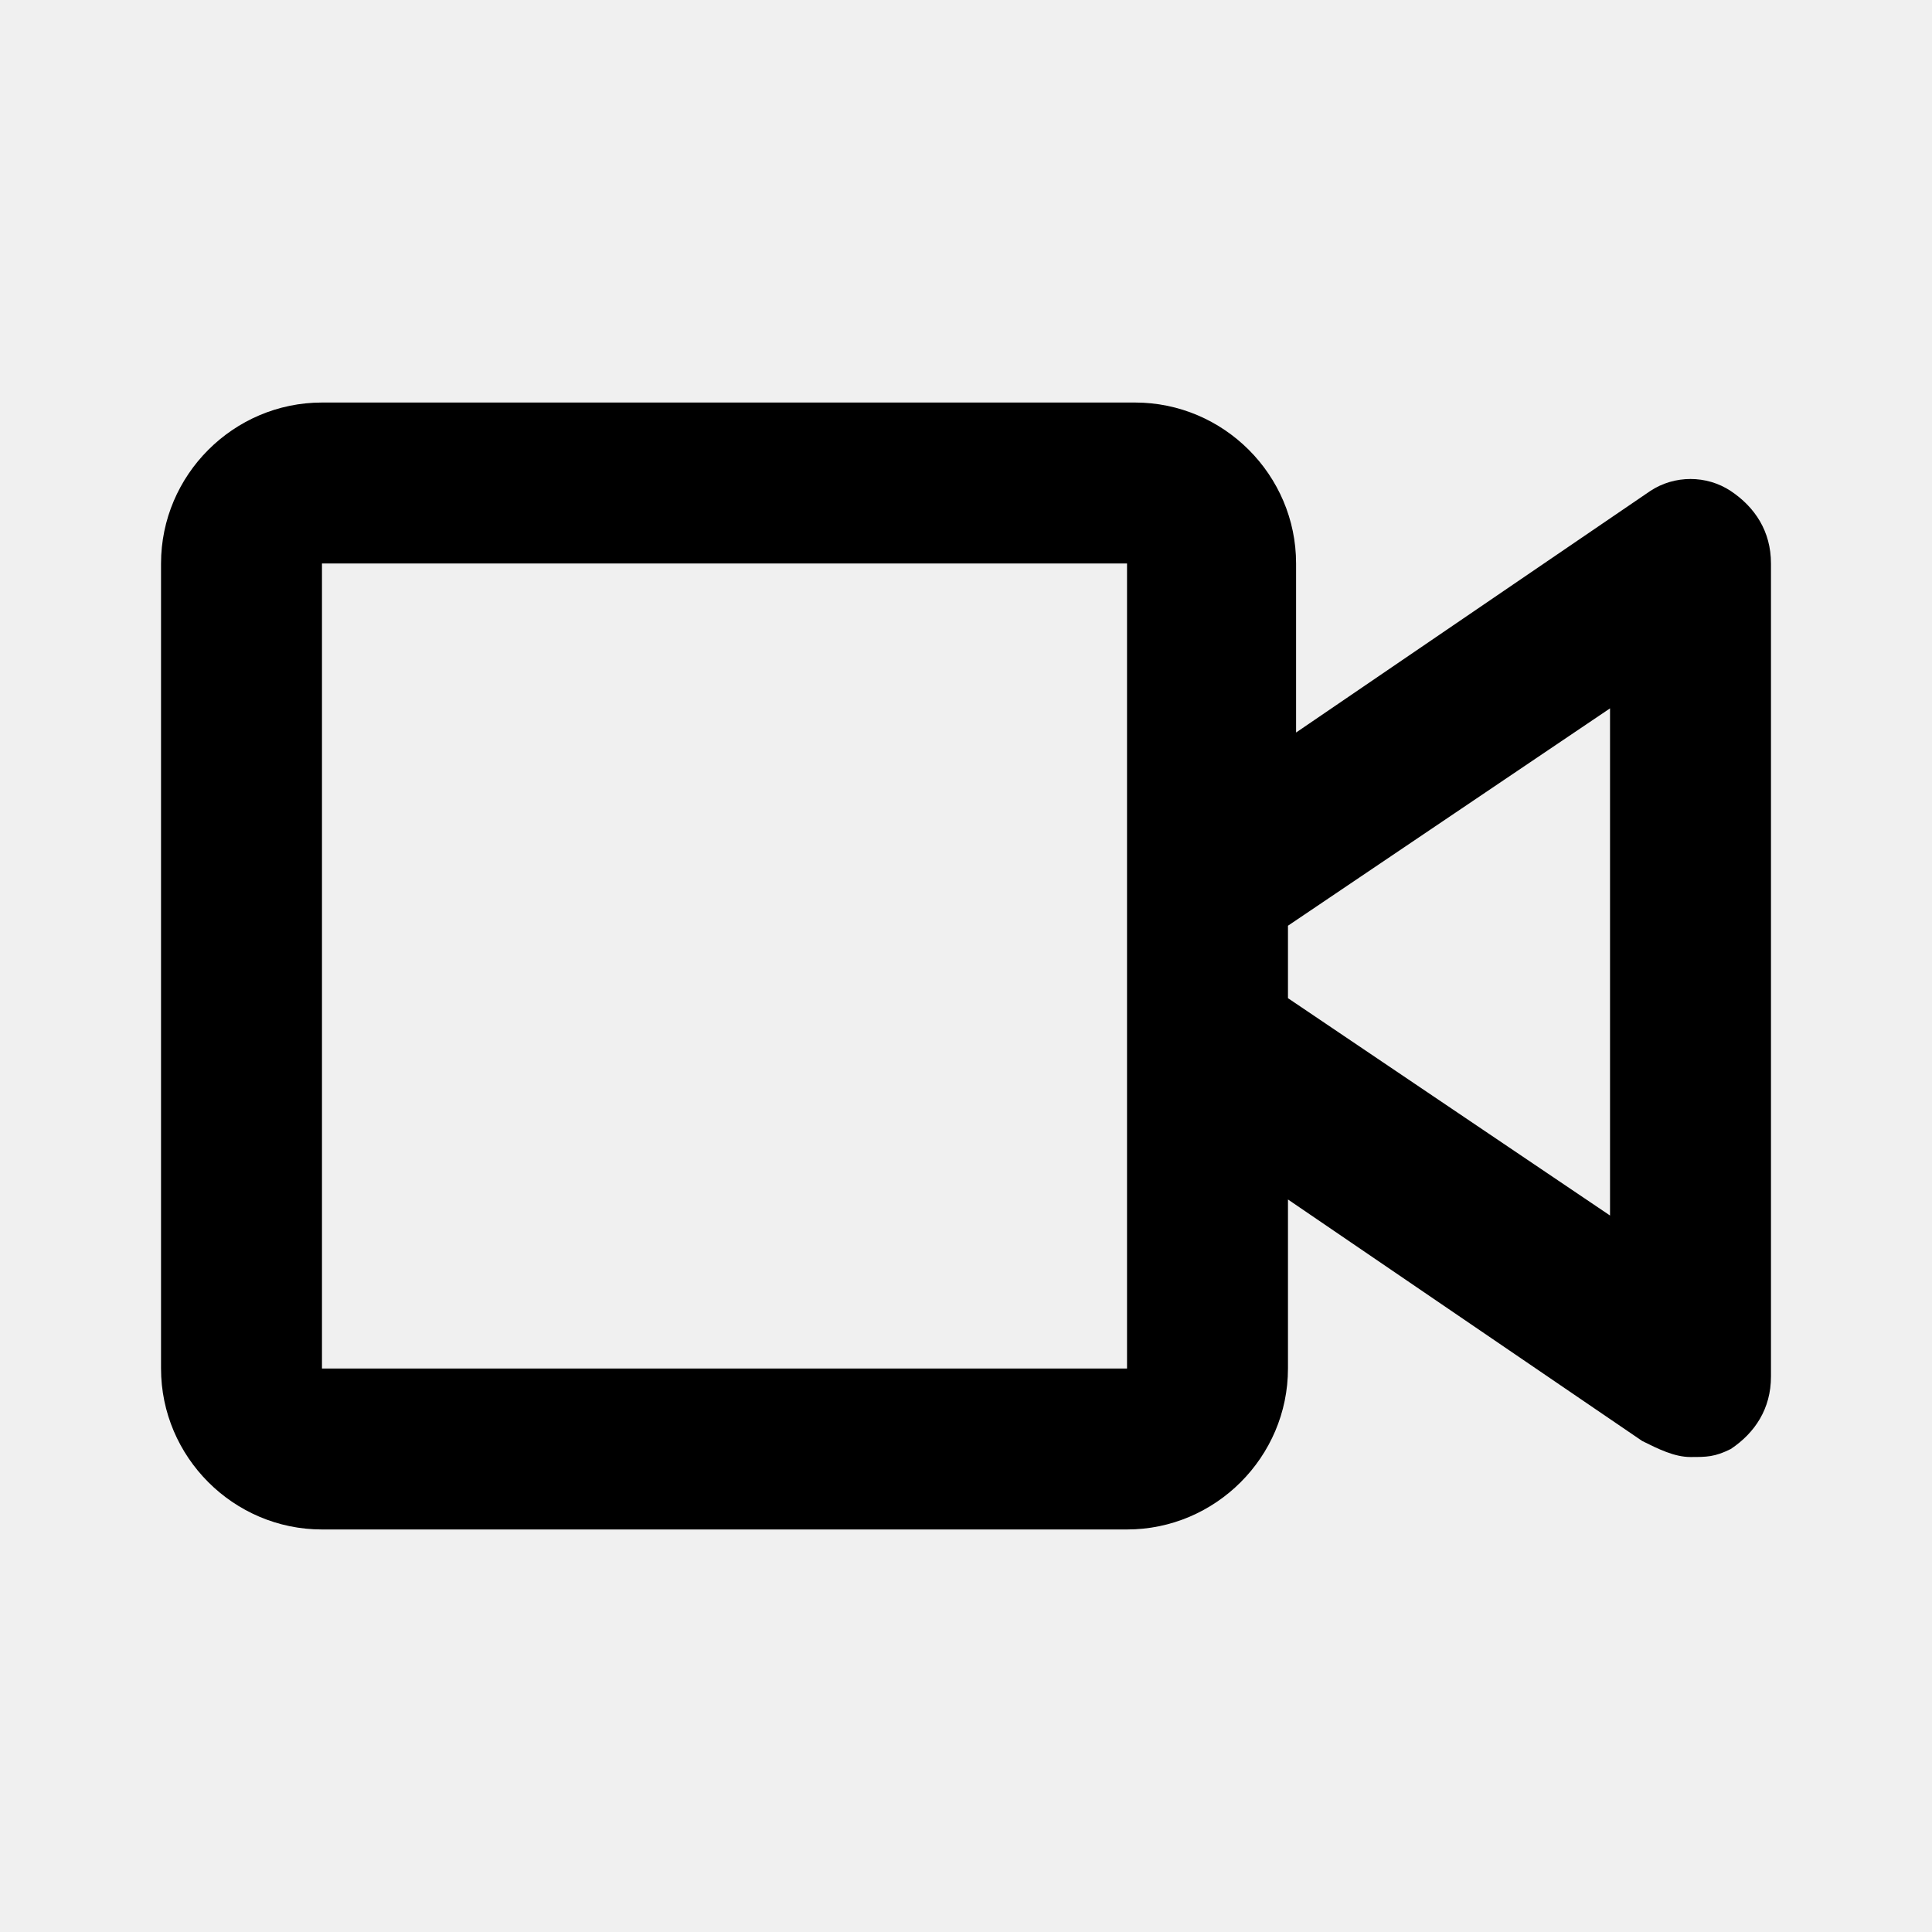
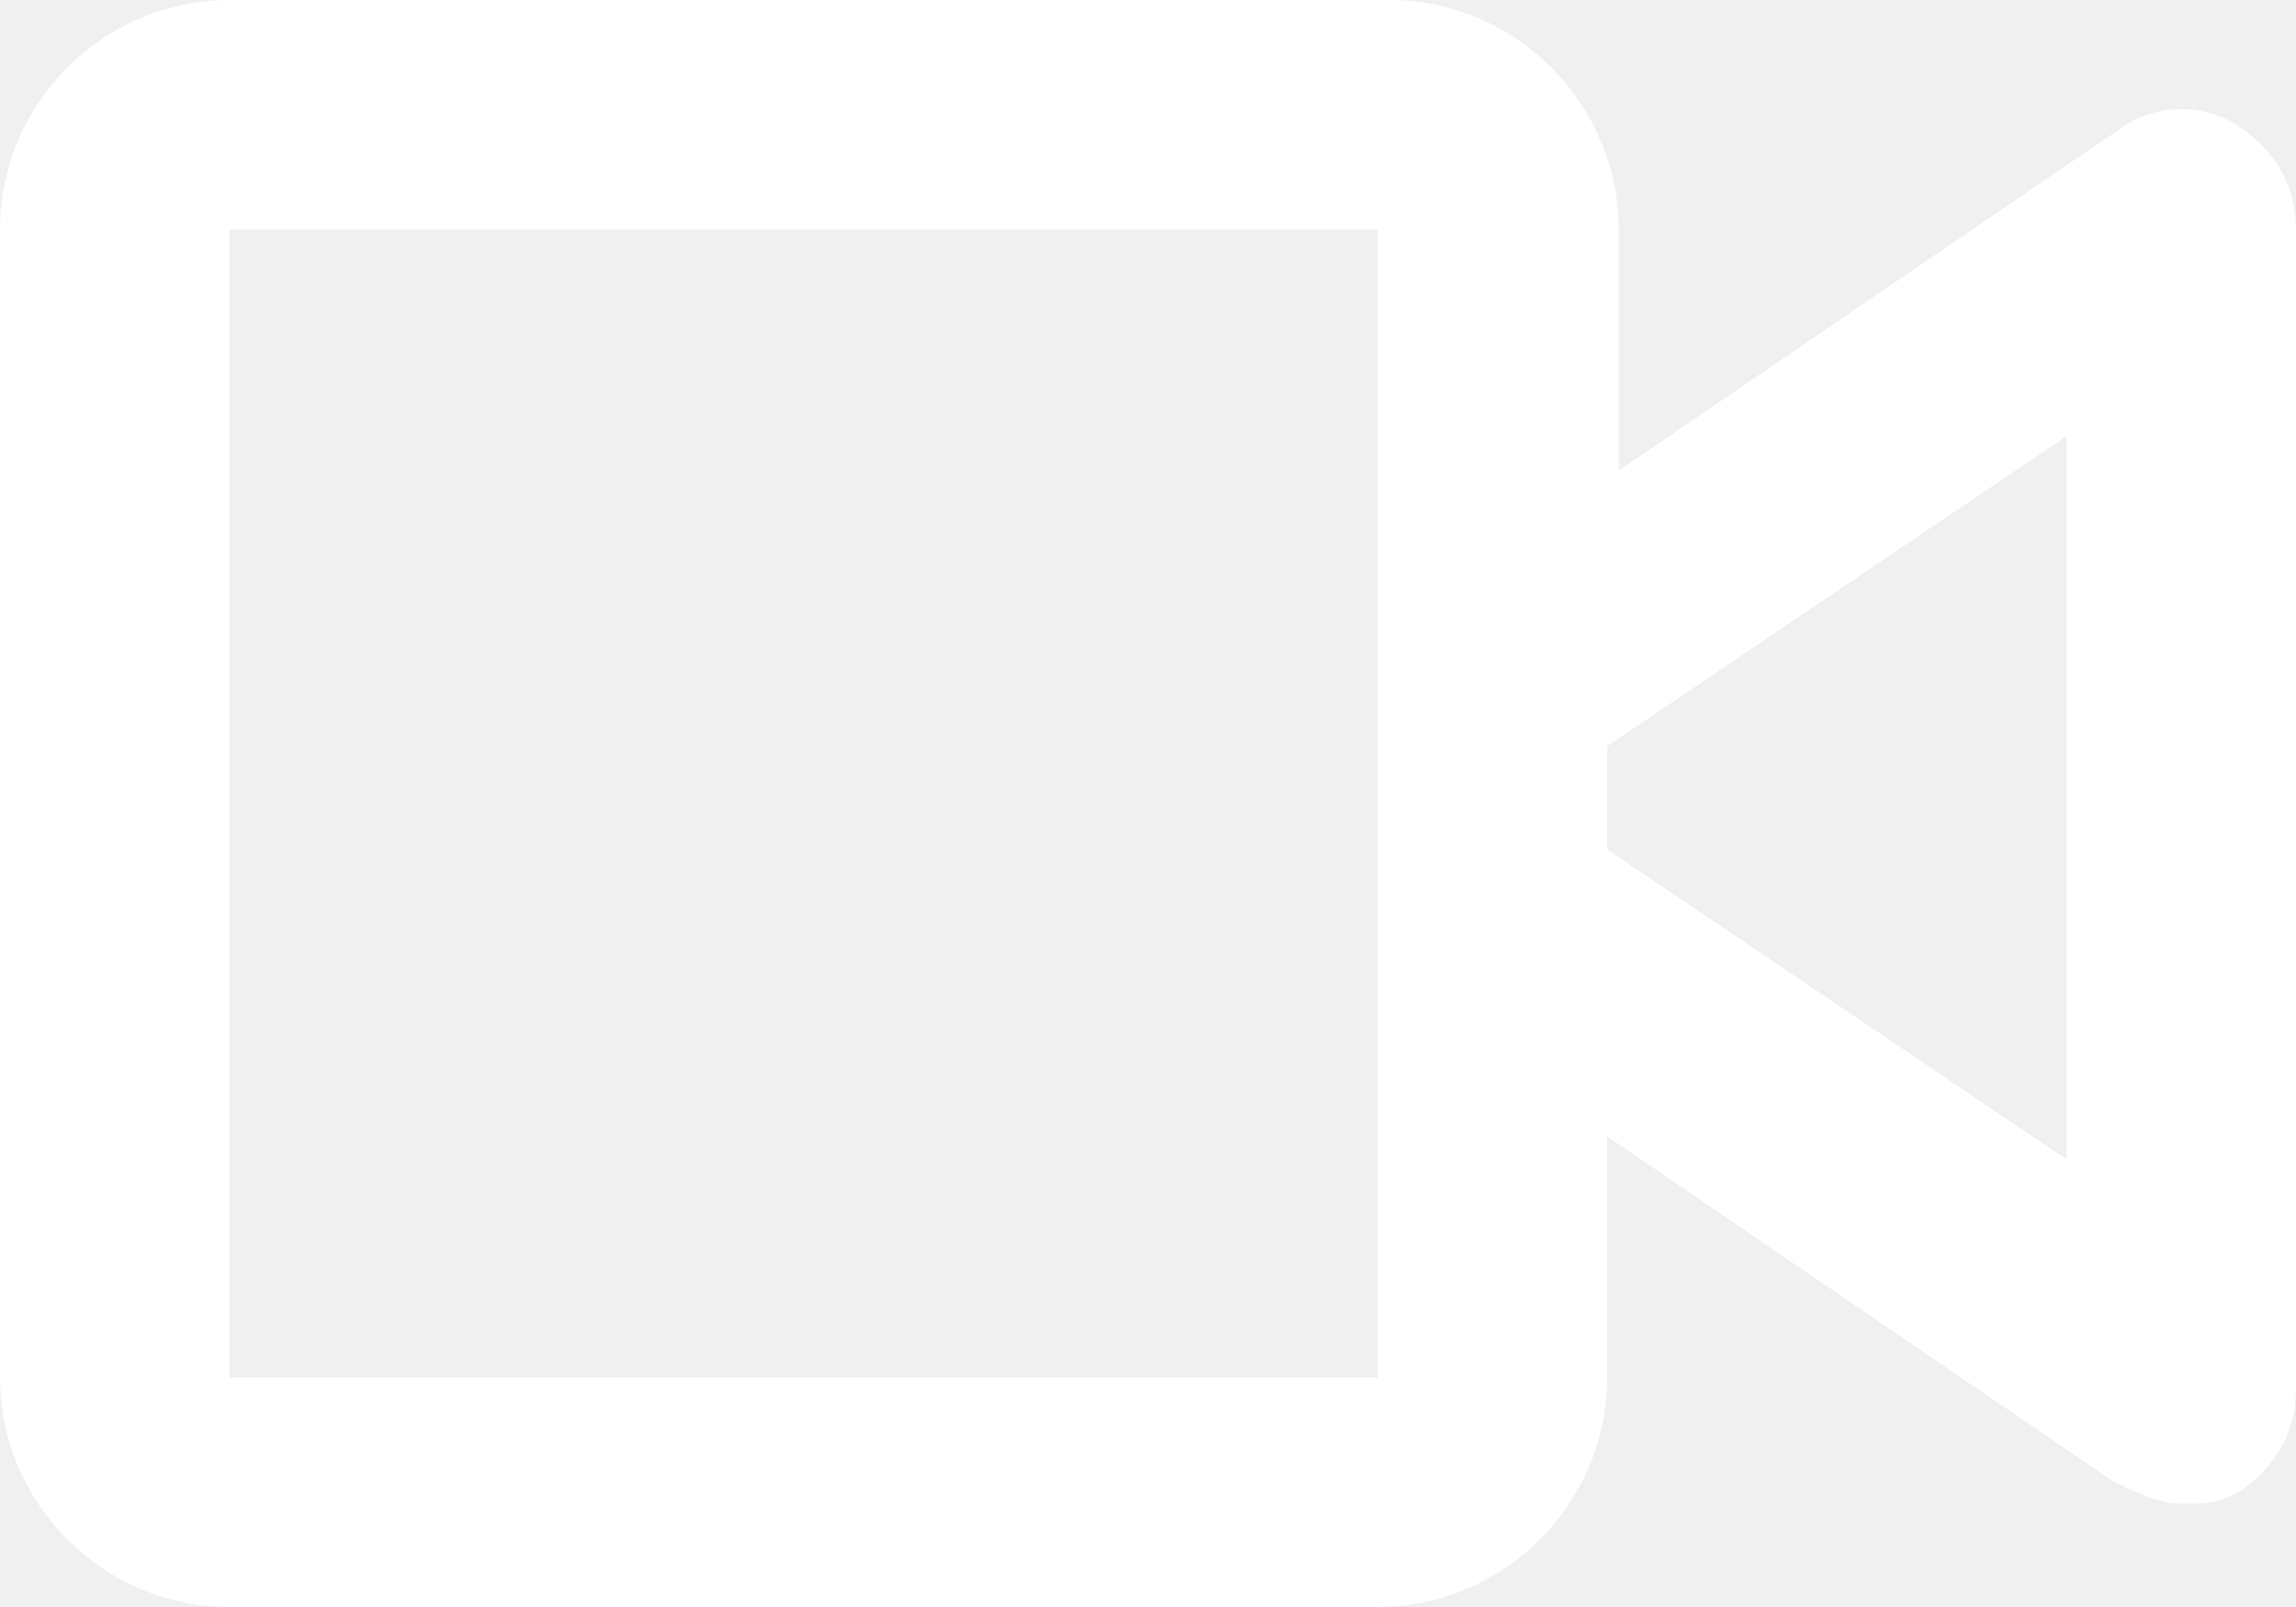
- <svg xmlns="http://www.w3.org/2000/svg" width="20" height="20" viewBox="0 0 20 20" fill="none">
-   <path d="M17.917 5.083C17.667 4.917 17.333 4.917 17.083 5.083L13.417 7.583V5.833C13.417 4.917 12.667 4.167 11.75 4.167H3.333C2.417 4.167 1.667 4.917 1.667 5.833V14.167C1.667 15.083 2.417 15.833 3.333 15.833H11.667C12.583 15.833 13.333 15.083 13.333 14.167V12.417L17 14.917C17.167 15 17.333 15.083 17.5 15.083C17.667 15.083 17.75 15.083 17.917 15C18.167 14.833 18.333 14.583 18.333 14.25V5.833C18.333 5.5 18.167 5.25 17.917 5.083ZM11.667 14.167H3.333V5.833H11.667V14.167ZM16.667 12.583L13.333 10.333V9.583L16.667 7.333V12.583Z" fill="black" />
+ <svg xmlns="http://www.w3.org/2000/svg" width="20" height="14" viewBox="0 0 20 14" fill="white">
+   <path d="M19.5 1.1C19.2 0.9 18.8 0.9 18.5 1.1L14.1 4.1V2C14.1 0.9 13.2 0 12.1 0H2C0.9 0 0 0.9 0 2V12C0 13.1 0.9 14 2 14H12C13.1 14 14 13.1 14 12V9.9L18.4 12.9C18.6 13 18.8 13.1 19 13.1C19.2 13.1 19.3 13.1 19.5 13C19.8 12.8 20 12.5 20 12.1V2C20 1.6 19.8 1.3 19.5 1.1ZM12 12H2V2H12V12ZM18 10.1L14 7.4V6.5L18 3.8V10.1Z" fill="white" />
</svg>
